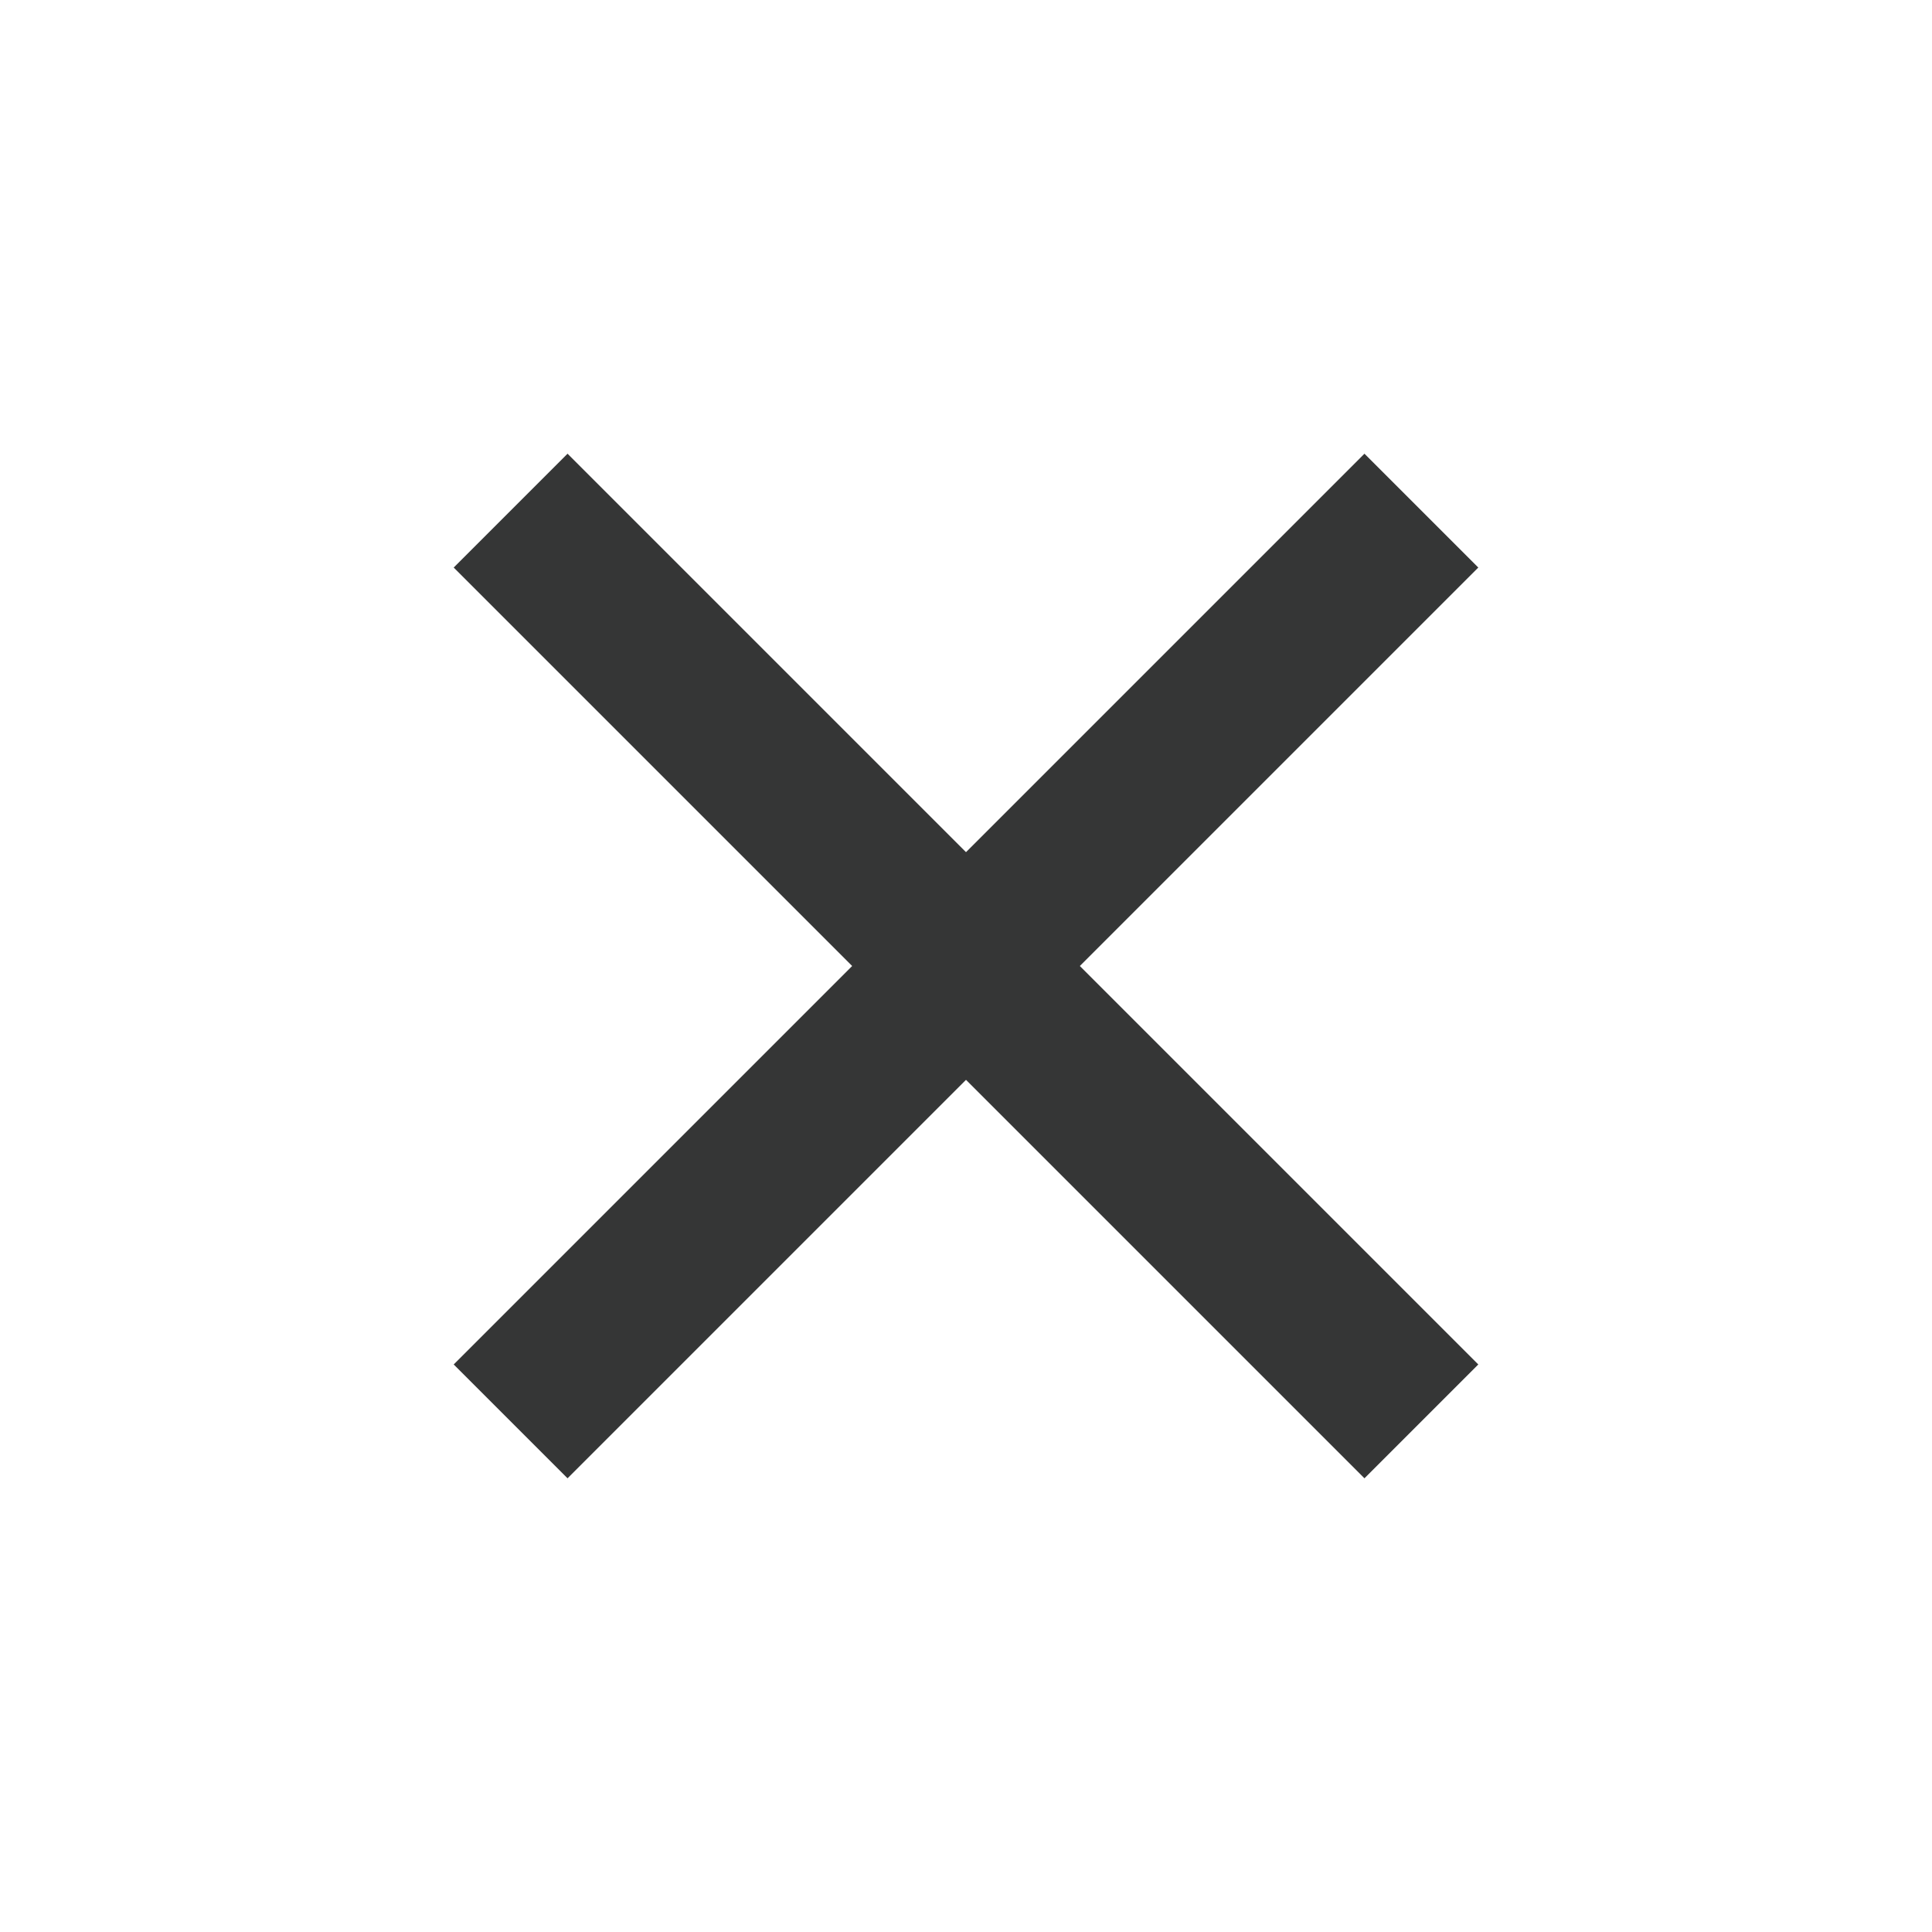
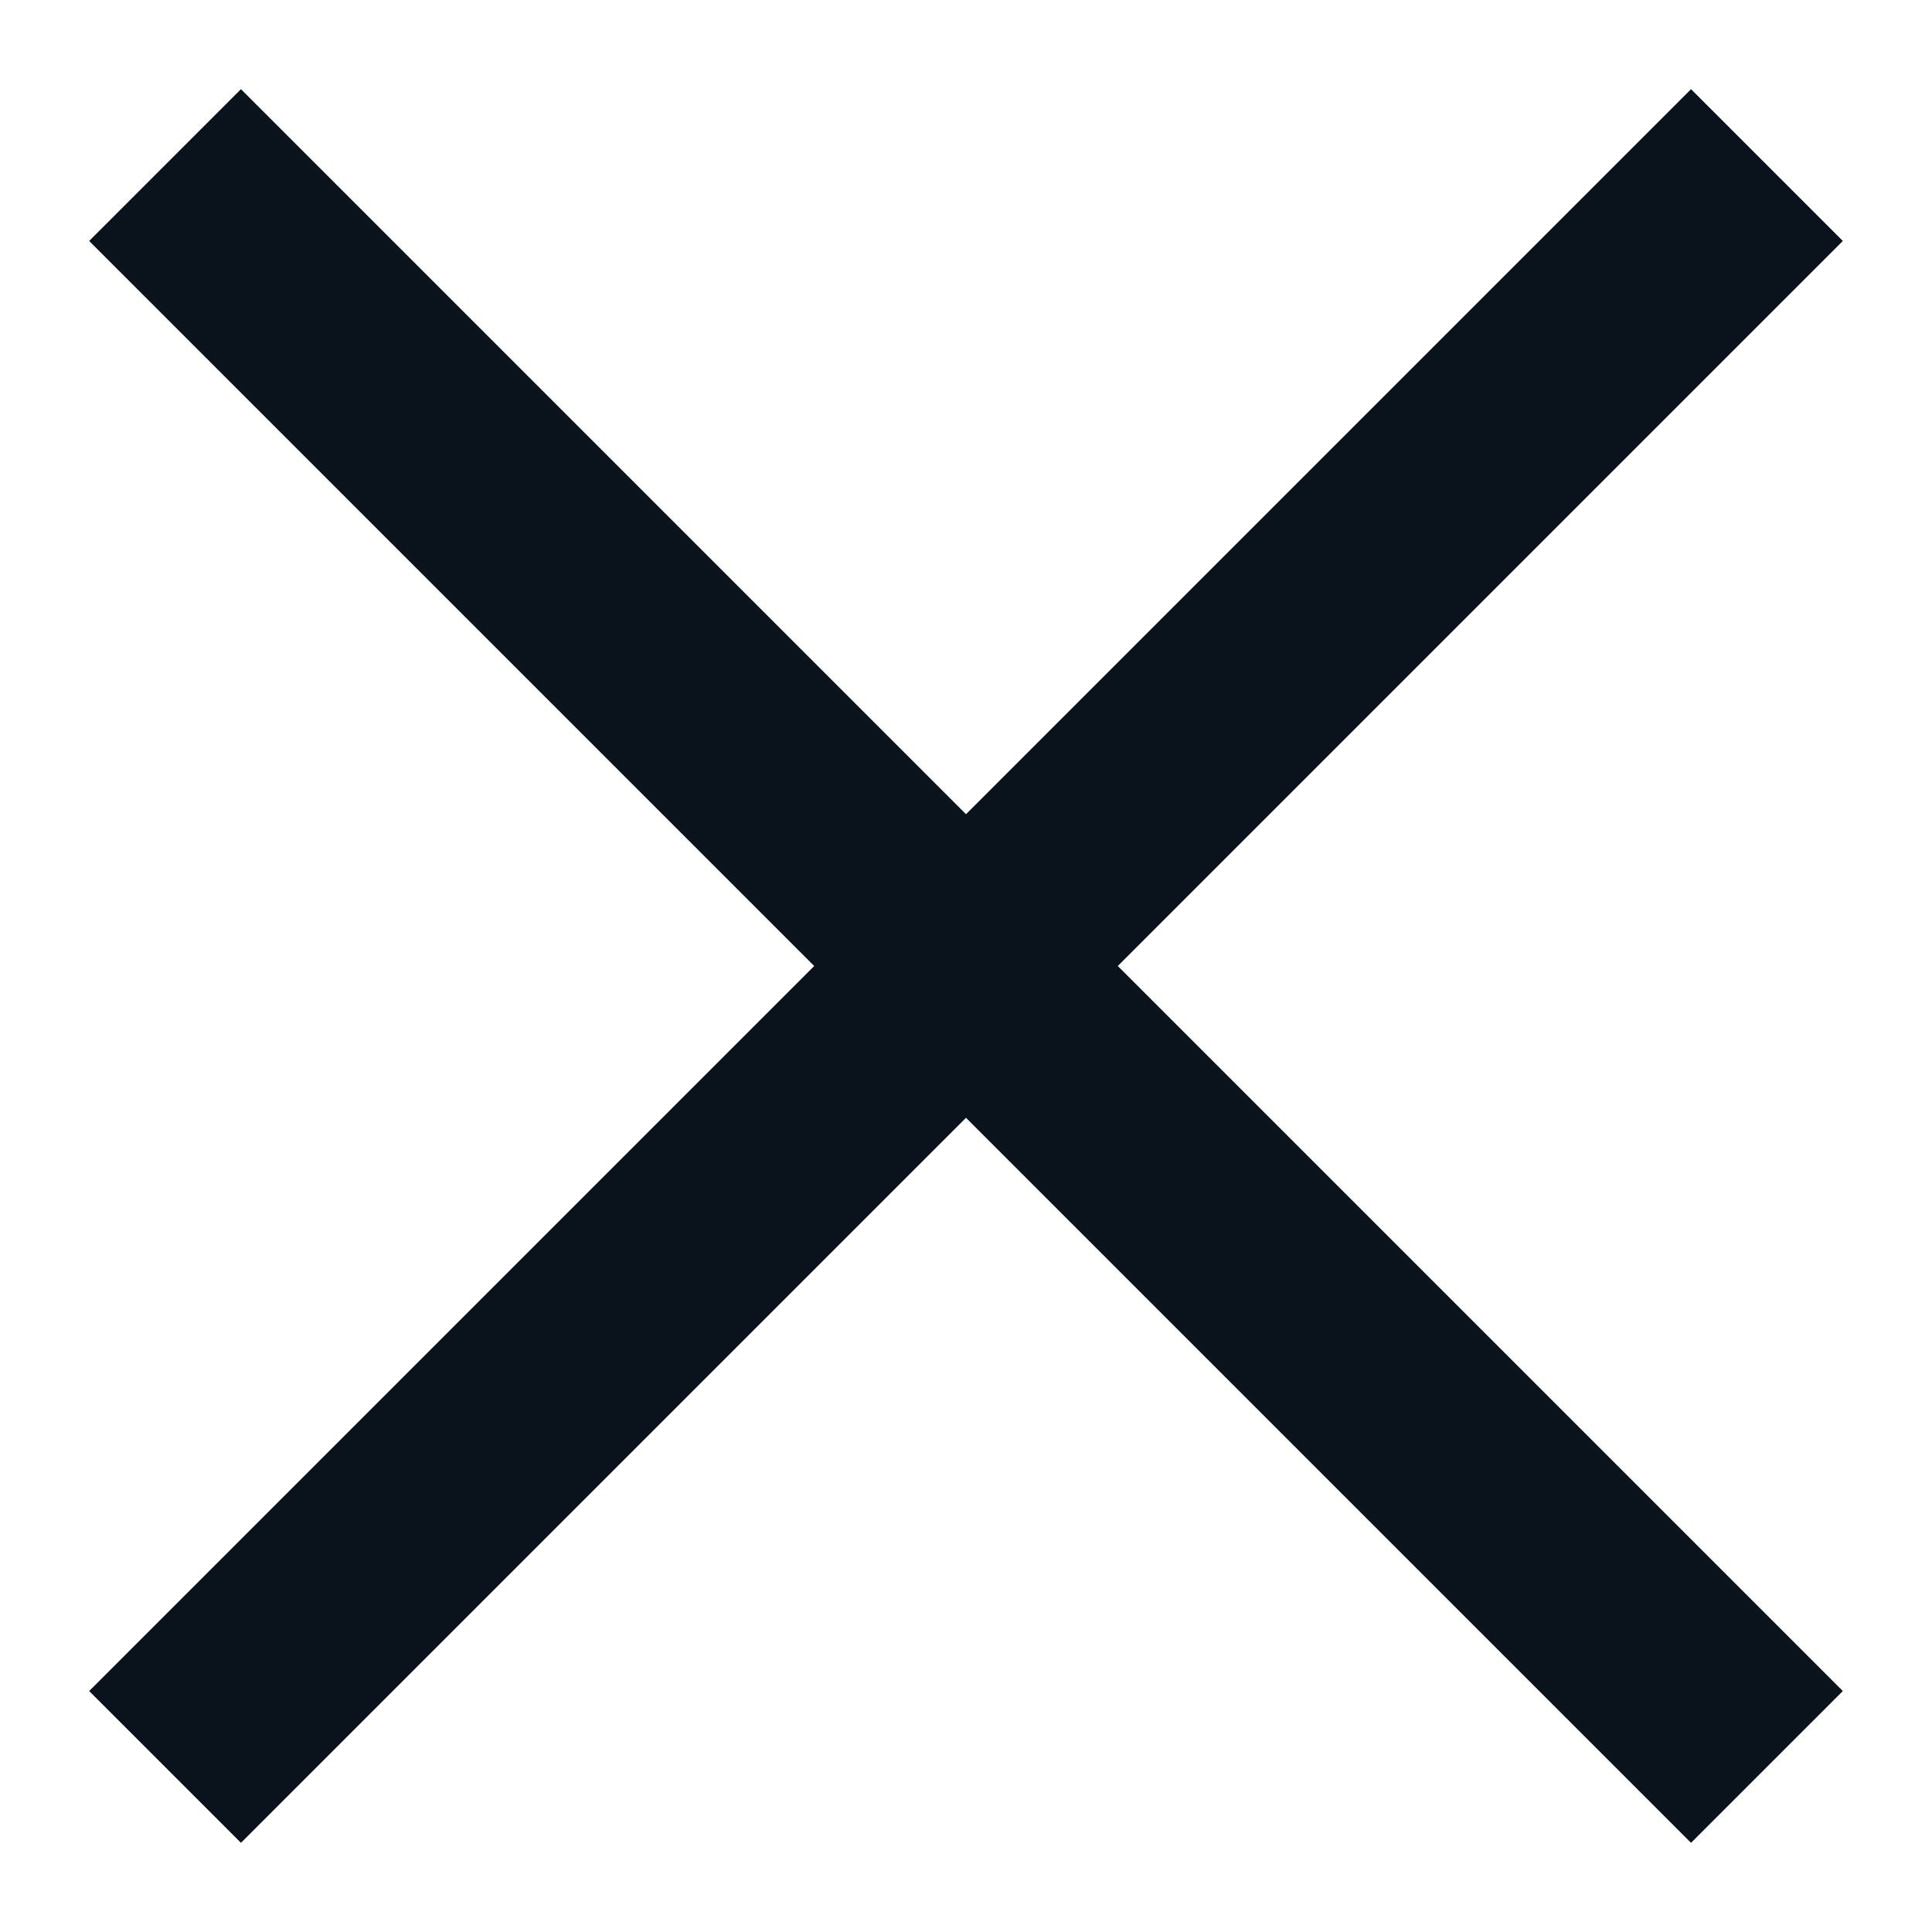
- <svg xmlns="http://www.w3.org/2000/svg" width="24px" height="24px" viewBox="0 0 24 24" version="1.1">
+ <svg xmlns="http://www.w3.org/2000/svg" width="18px" height="18px" viewBox="0 0 18 18" version="1.1">
  <defs />
-   <g id="Page-1" stroke="none" stroke-width="1" fill="none" fill-rule="evenodd">
-     <g id="hig_icon_xclose" fill="#353636">
-       <rect id="Rectangle" transform="translate(12, 12) rotate(-315) translate(-12, -12) " x="4" y="11" width="16" height="2" />
-       <rect id="Rectangle-Copy" transform="translate(12, 12) rotate(-45) translate(-12, -12) " x="4" y="11" width="16" height="2" />
+   <g id="Symbols" stroke="none" stroke-width="1" fill="none" fill-rule="evenodd" stroke-linecap="square">
+     <g id="hig-web-light/basic/icon/close" transform="translate(-3, -3)" stroke="#0A131C" stroke-width="2">
+       <path d="M18.755,5.245 L5.245,18.755" id="Line" />
+       <path d="M5.245,5.245 L18.755,18.755" id="Line" />
    </g>
  </g>
</svg>
